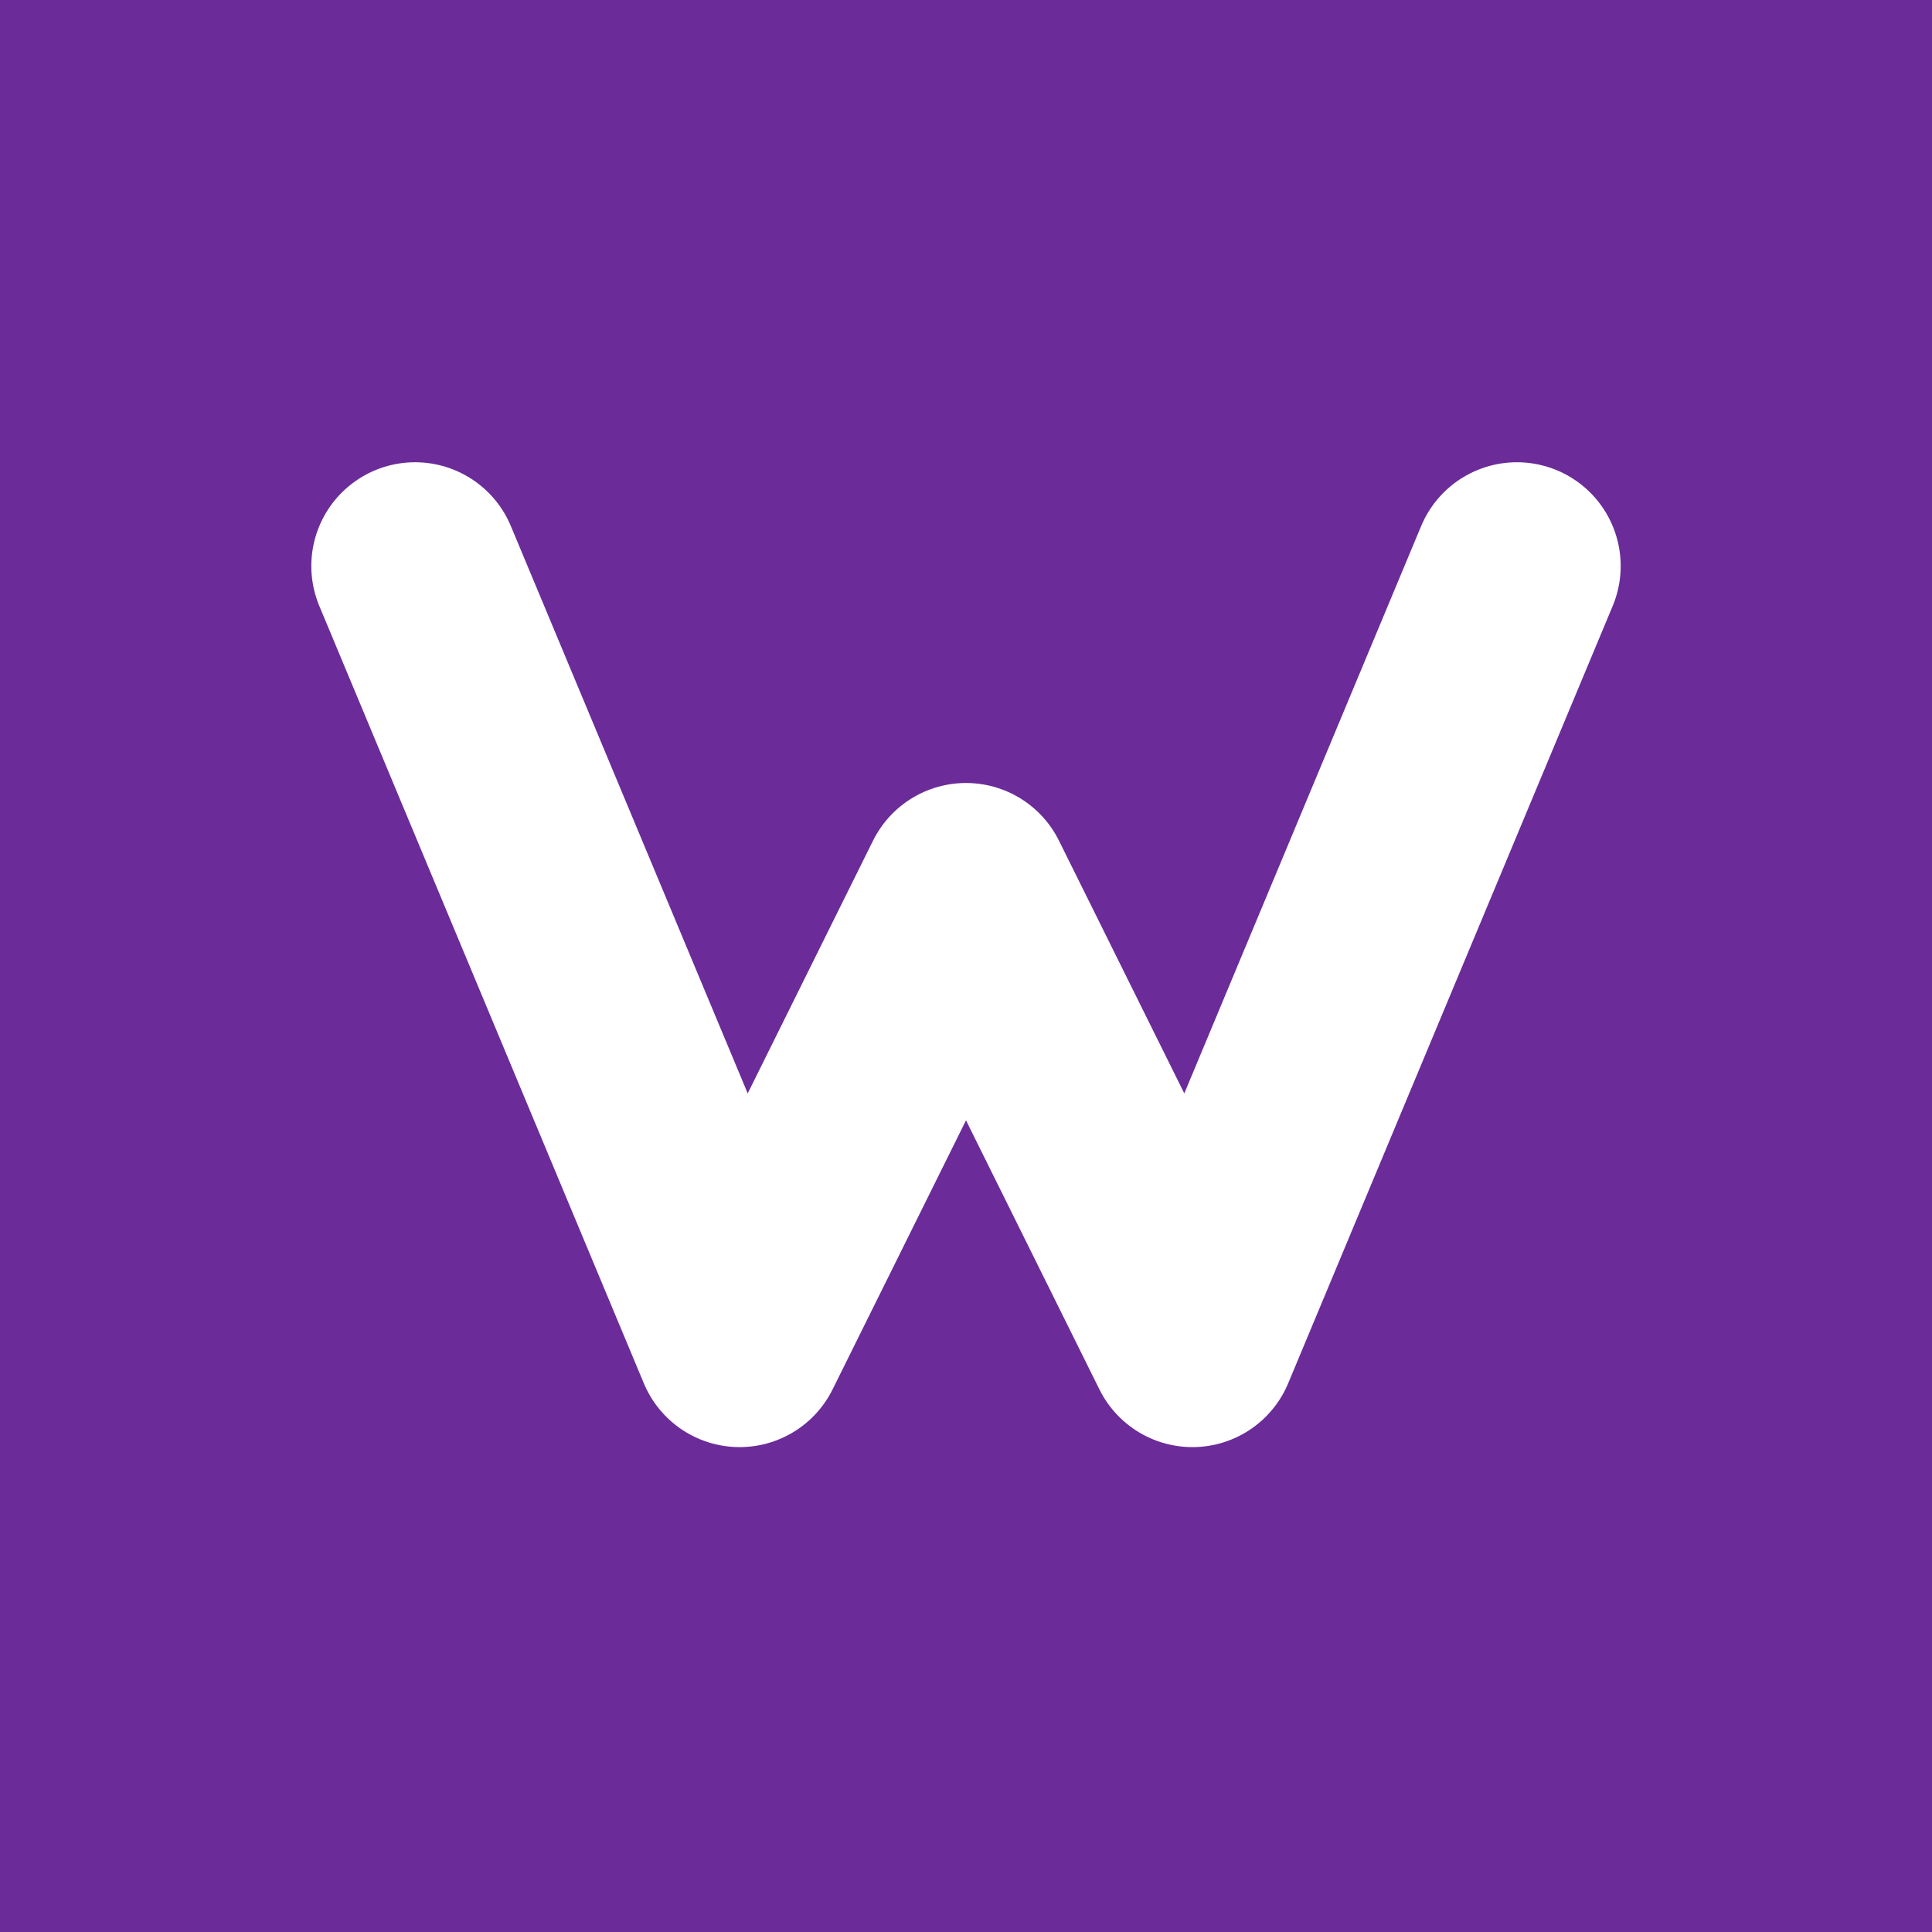
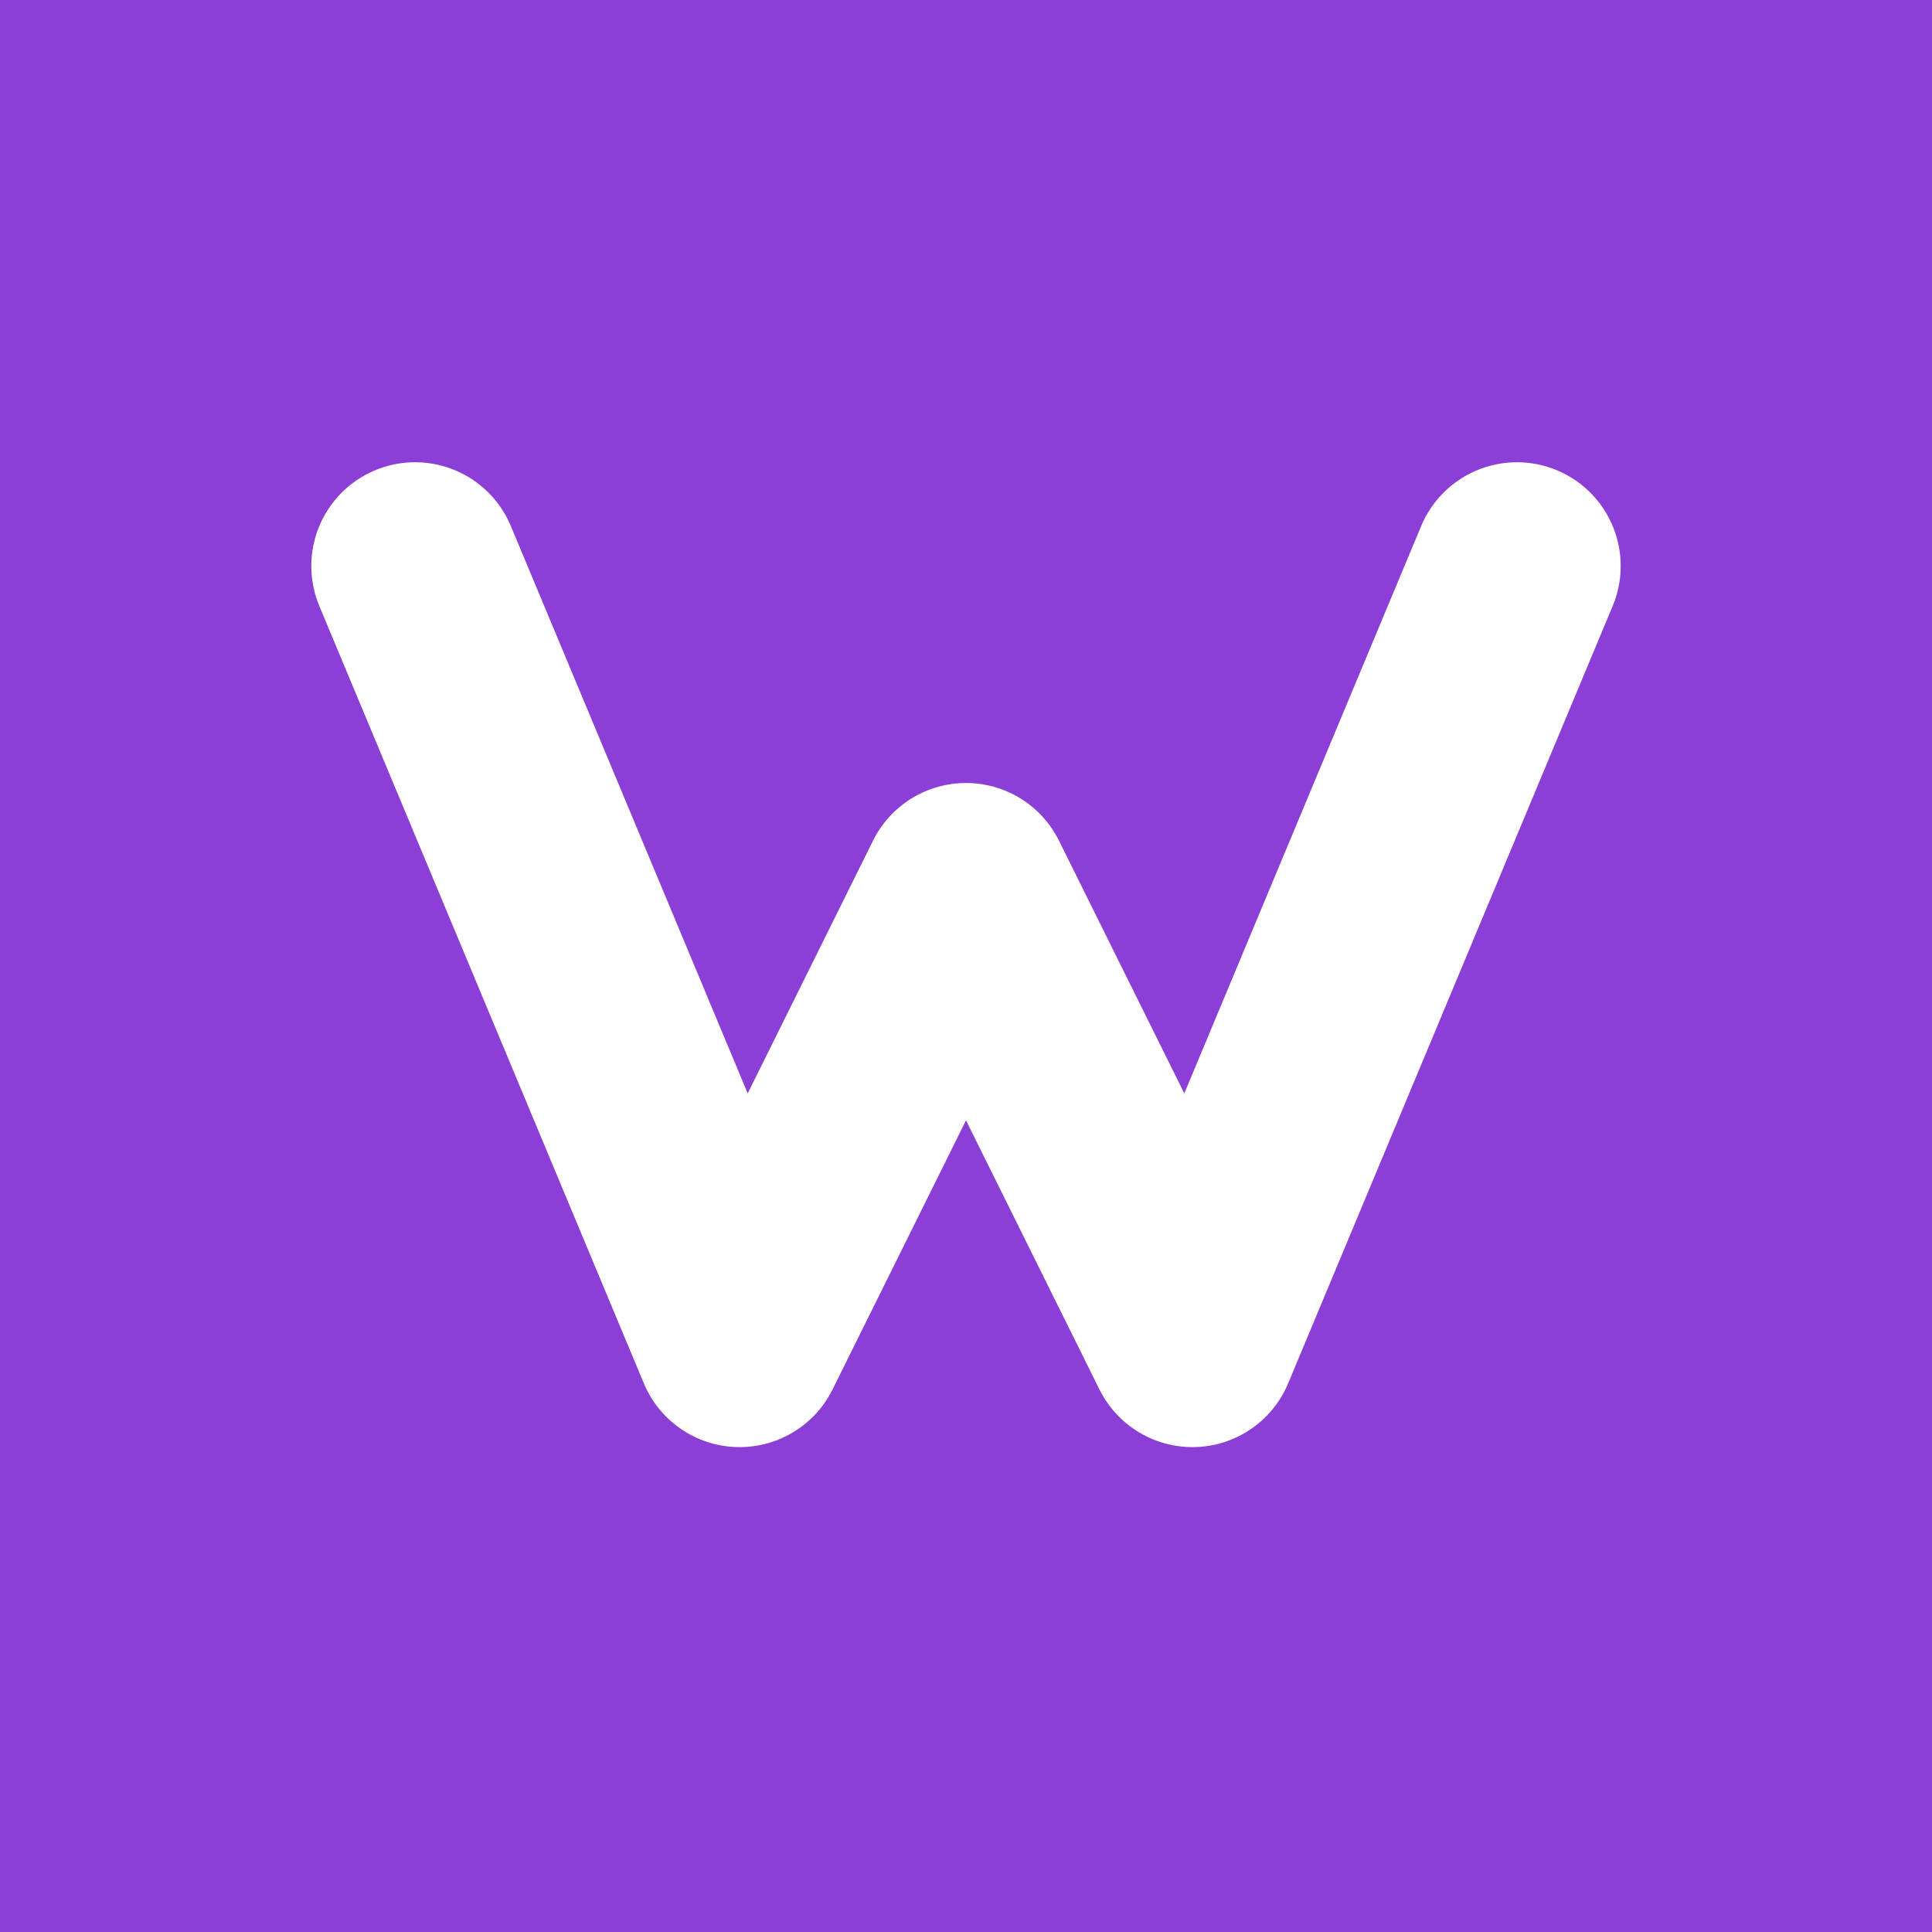
<svg xmlns="http://www.w3.org/2000/svg" viewBox="0 0 1024 1024" width="1024" height="1024">
-   <rect width="1024" height="1024" fill="#6B2B99" />
+   <rect width="1024" height="1024" fill="#8B3FD6" />
  <path d="M 220 300 L 392 712 L 512 470 L 632 712 L 804 300" fill="none" stroke="#FFFFFF" stroke-width="110" stroke-linecap="round" stroke-linejoin="round" />
</svg>
